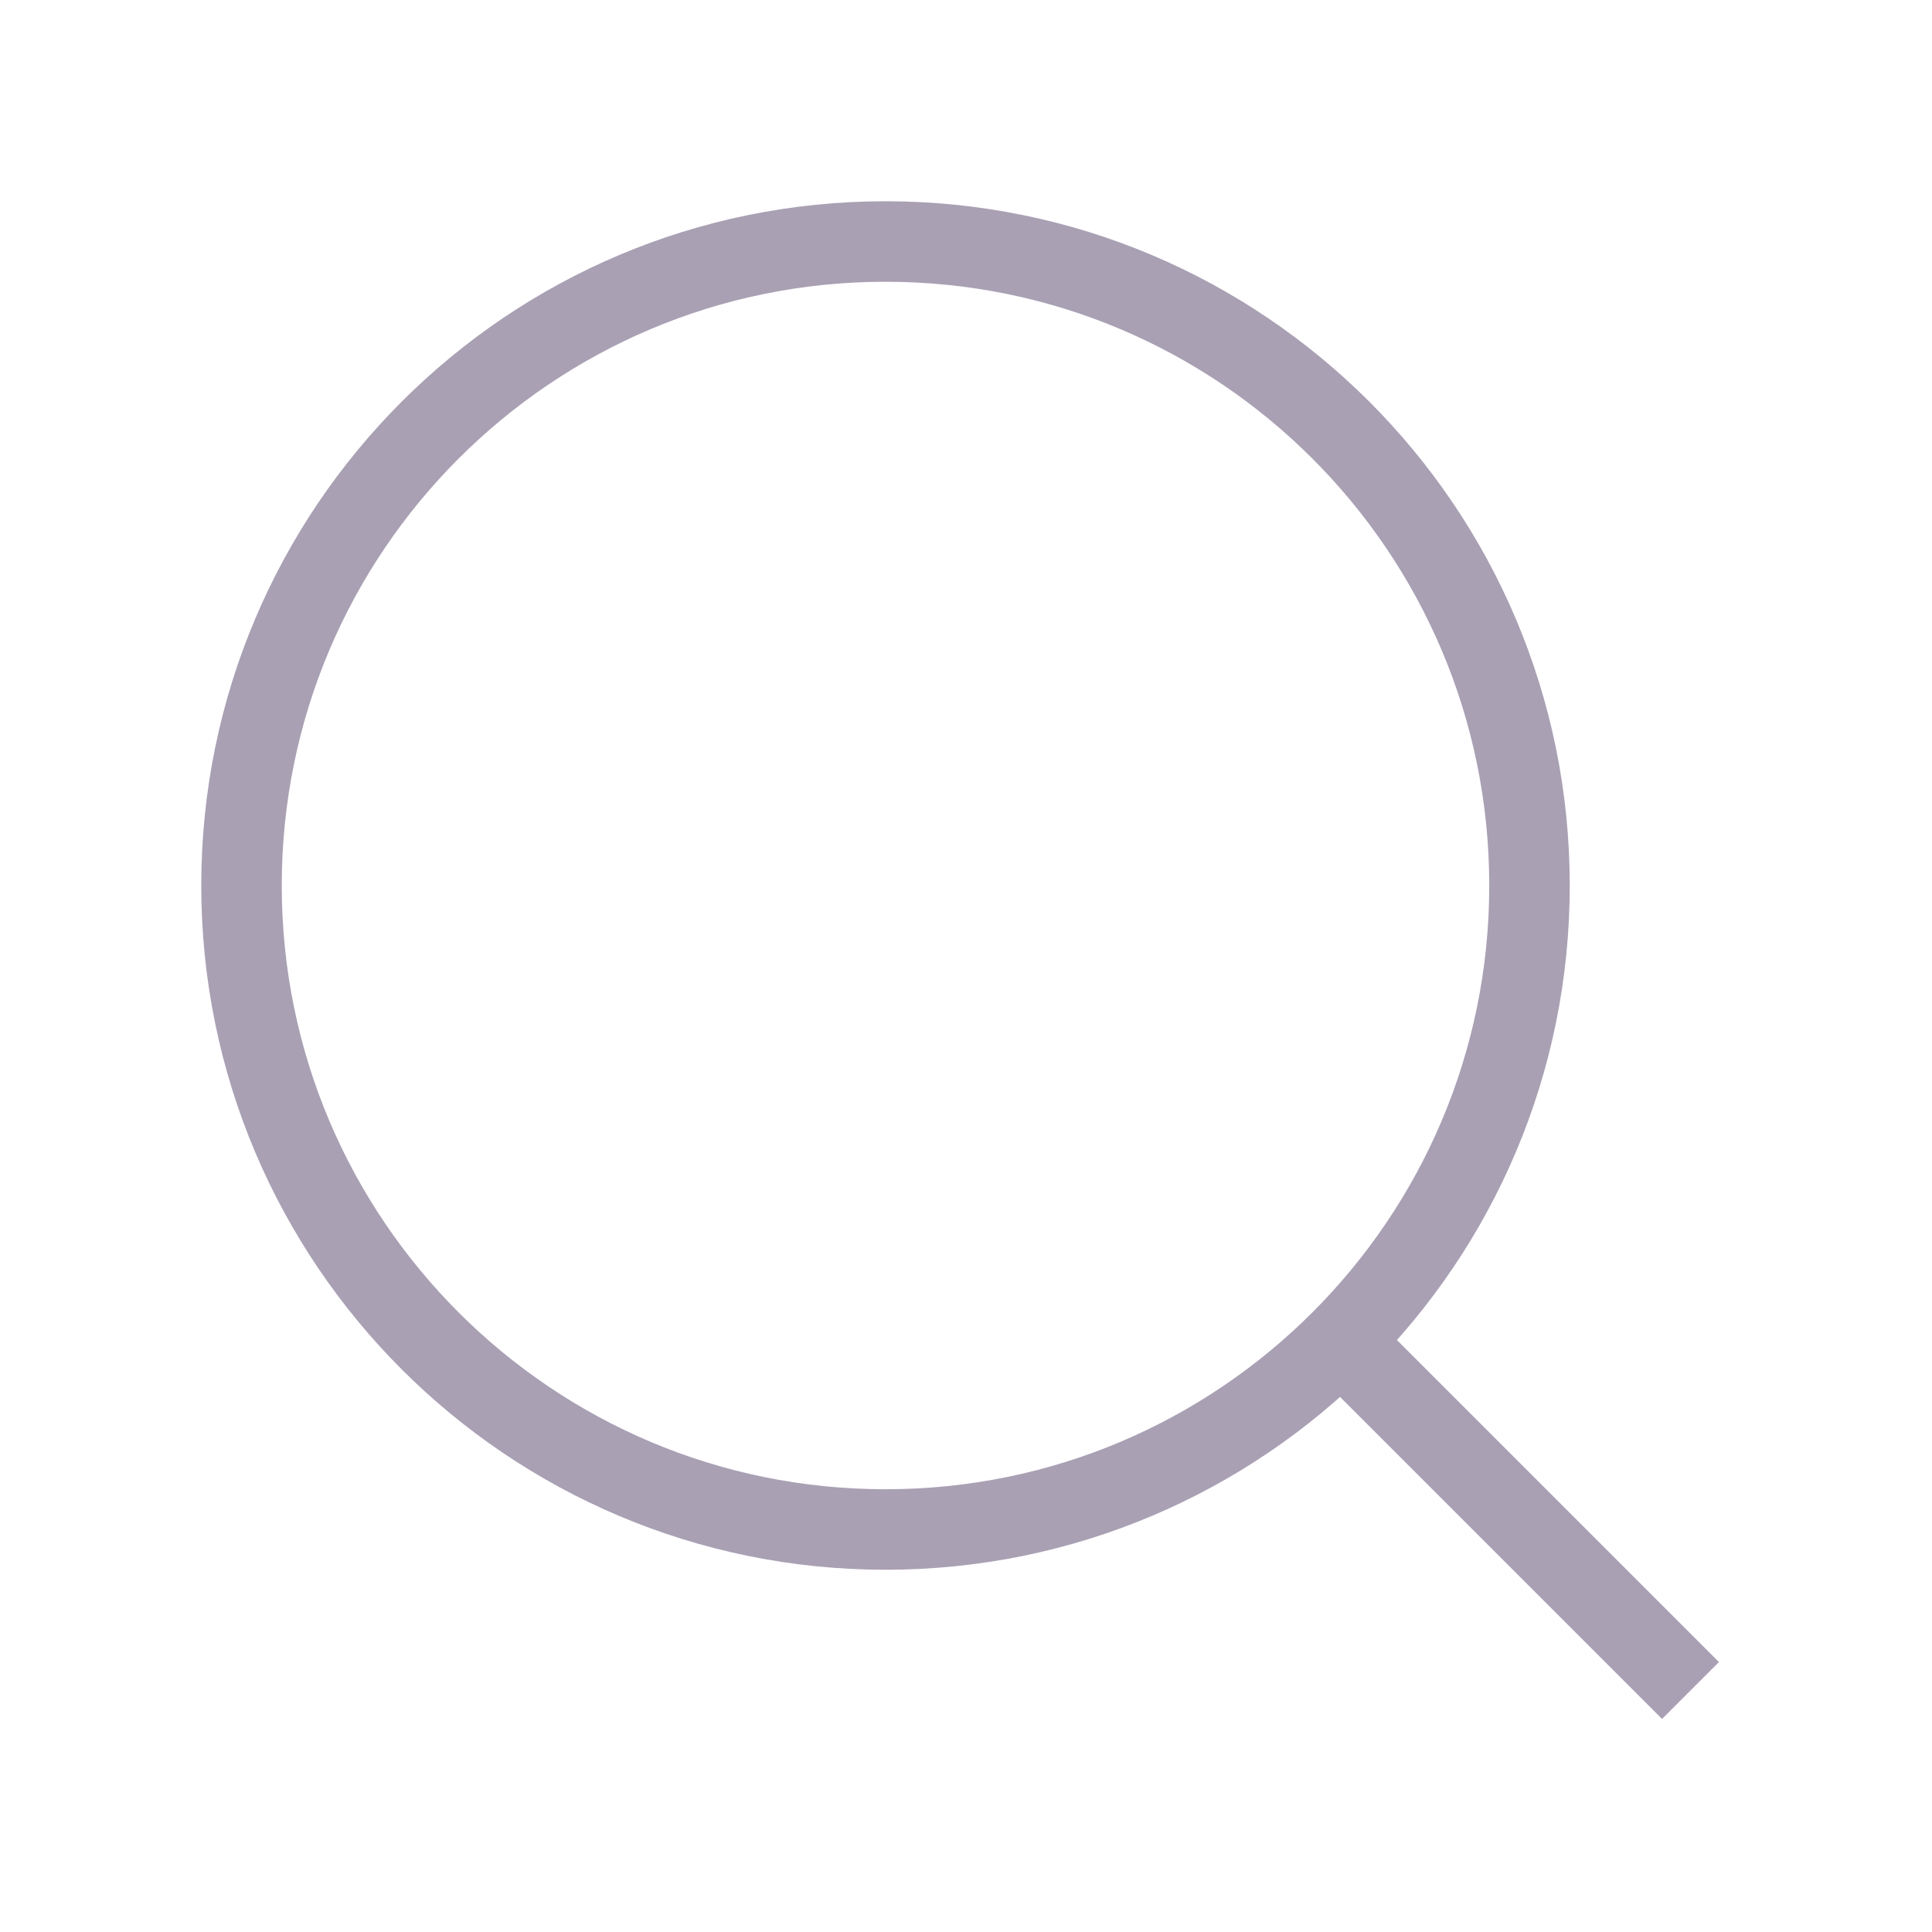
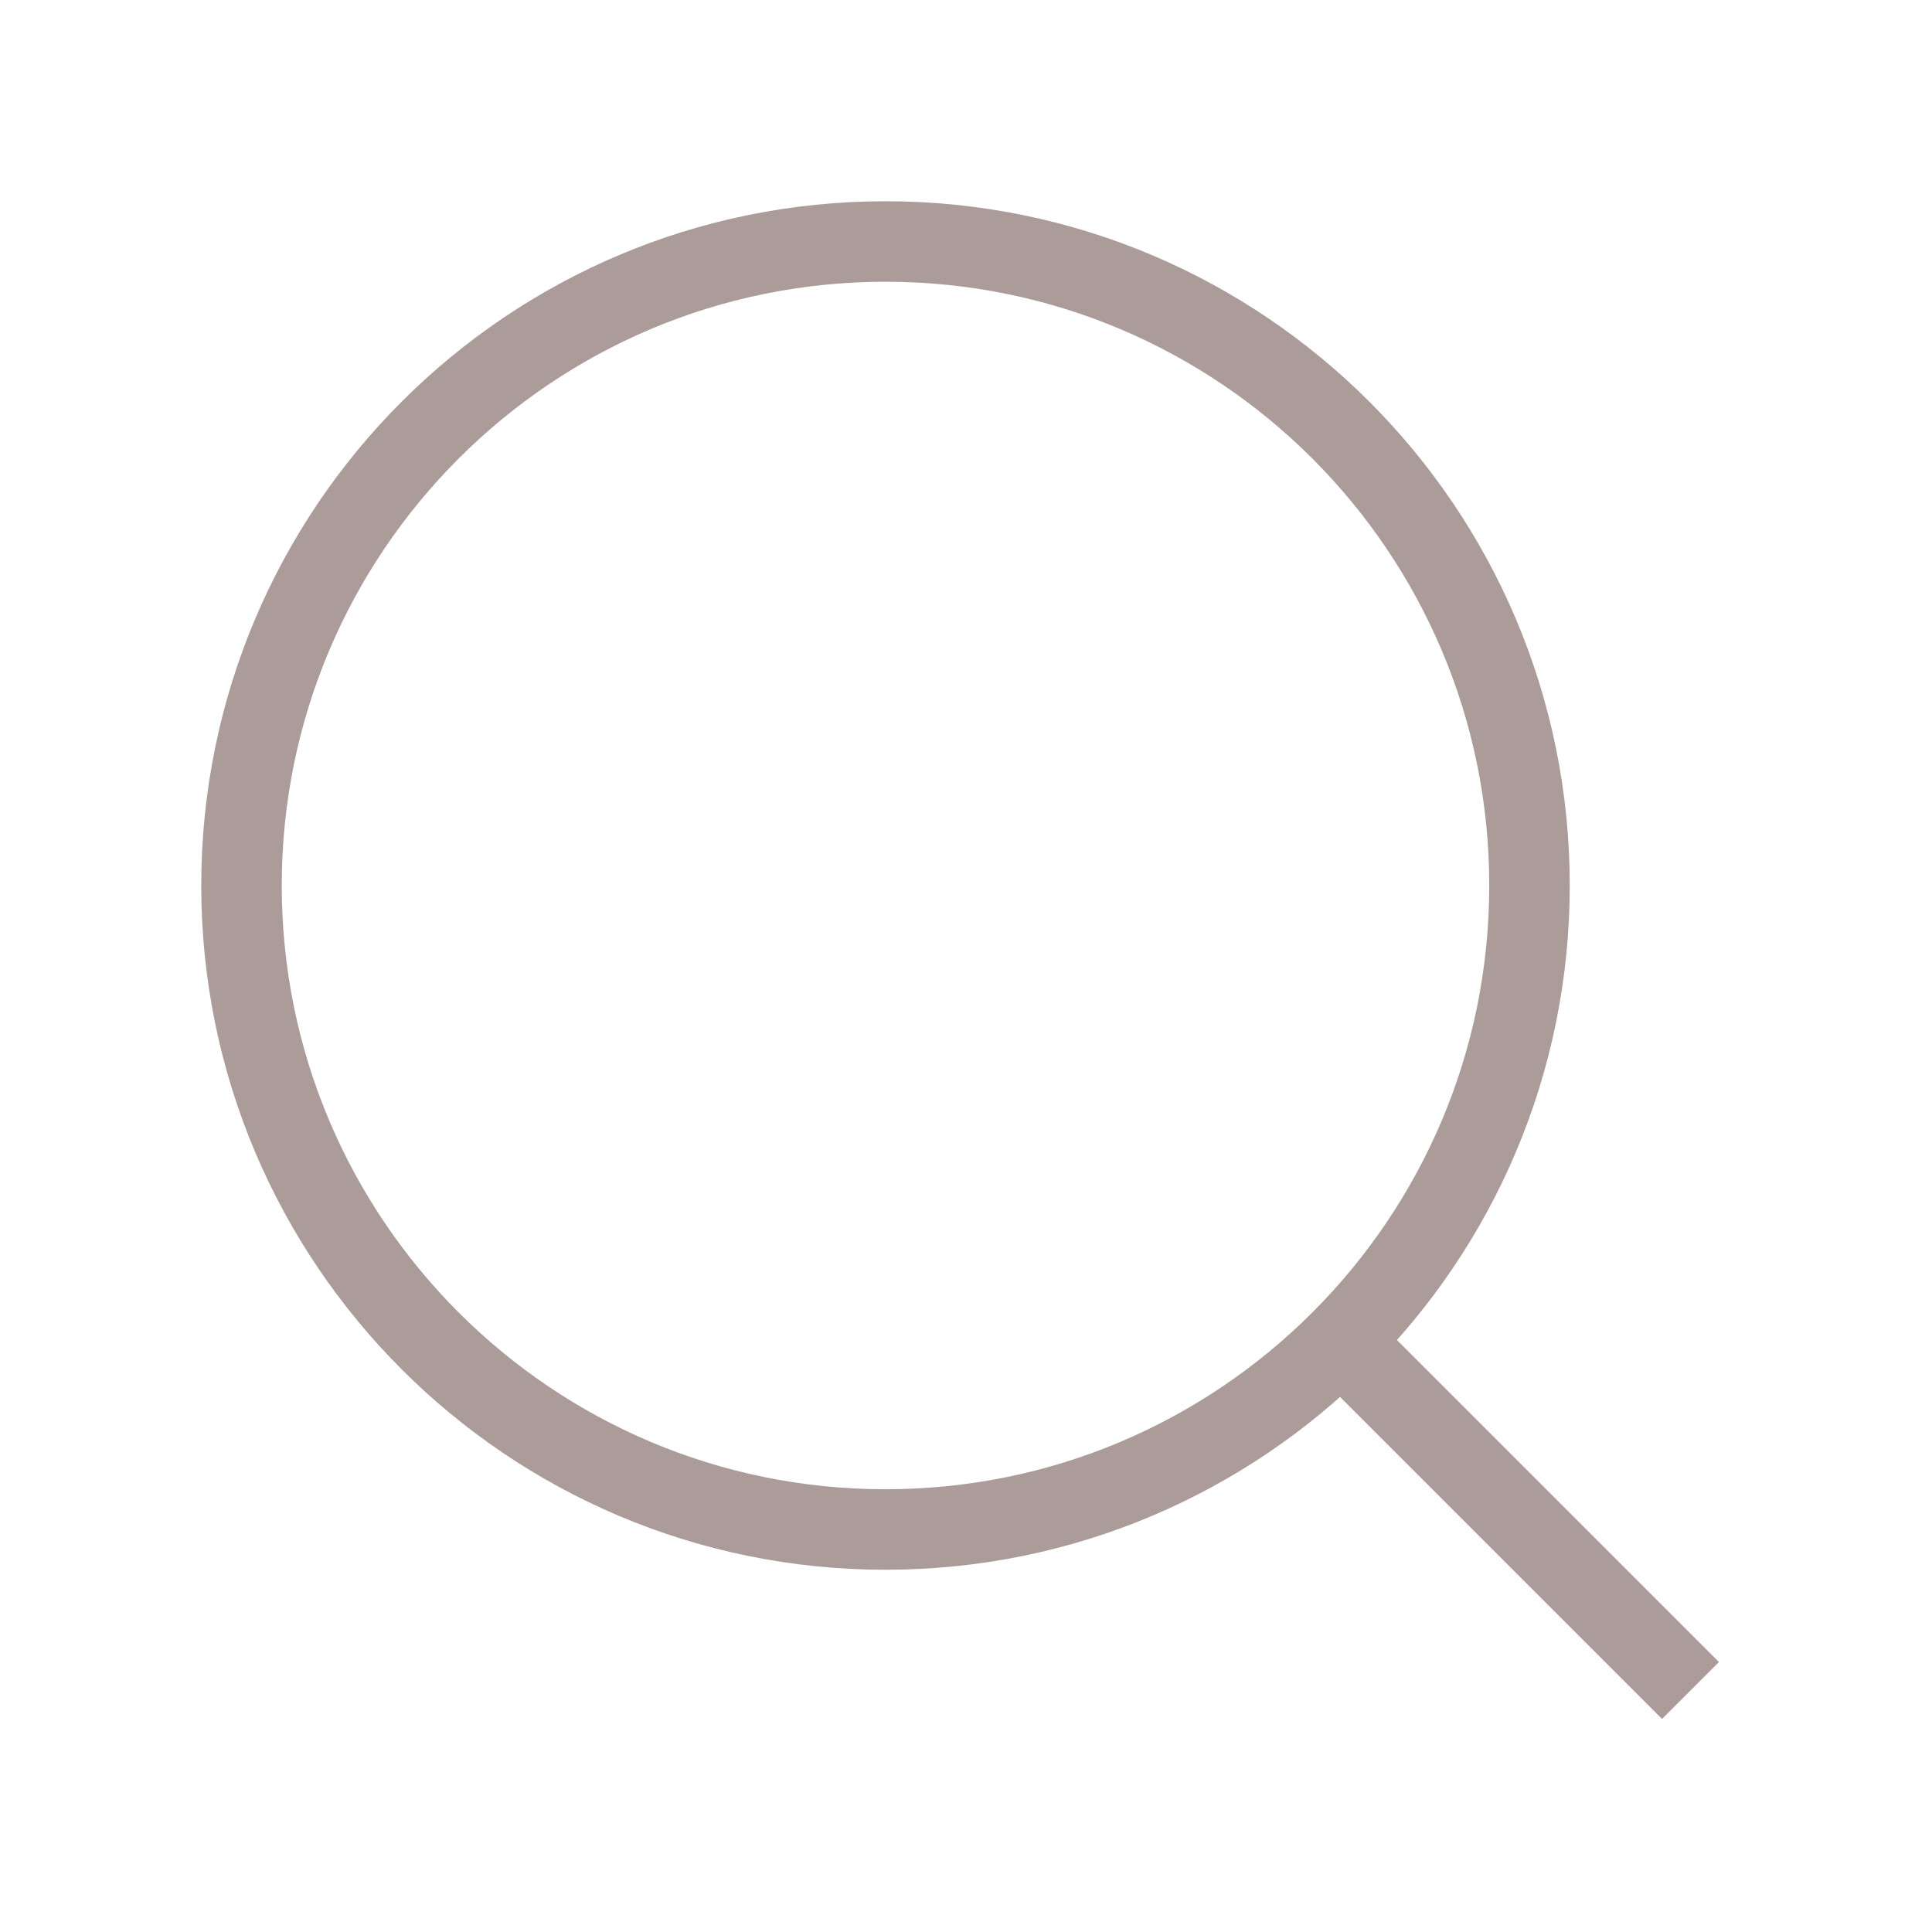
<svg xmlns="http://www.w3.org/2000/svg" width="24" height="24" viewBox="0 0 24 24" fill="none">
-   <path d="M11 19C15.418 19 19 15.418 19 11C19 6.582 15.418 3 11 3C6.582 3 3 6.582 3 11C3 15.418 6.582 19 11 19Z" stroke="#A9A0B4" strokeLinecap="round" strokeLinejoin="round" />
-   <path d="M21 21L16.65 16.65" stroke="#A9A0B4" strokeLinecap="round" strokeLinejoin="round" />
+   <path d="M11 19C15.418 19 19 15.418 19 11C19 6.582 15.418 3 11 3C6.582 3 3 6.582 3 11C3 15.418 6.582 19 11 19Z" stroke="#AB9C9A" strokeLinecap="round" strokeLinejoin="round" />
+   <path d="M21 21L16.65 16.65" stroke="#AB9C9A" strokeLinecap="round" strokeLinejoin="round" />
</svg>
